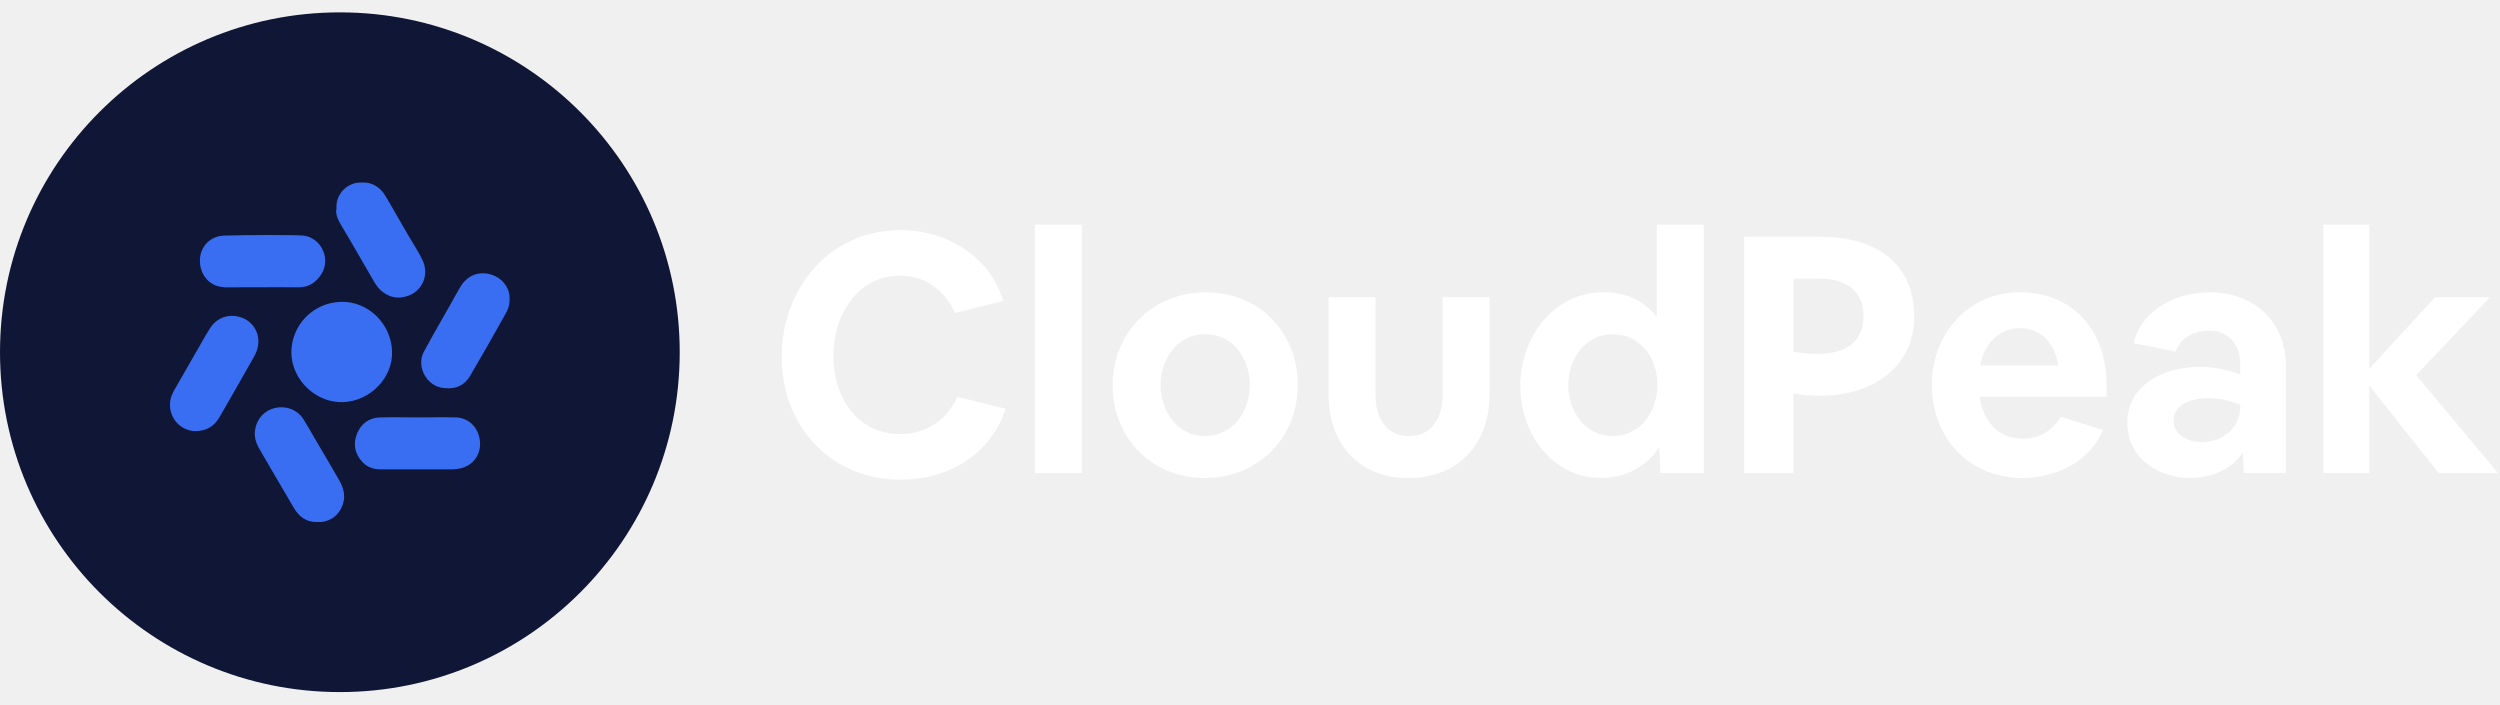
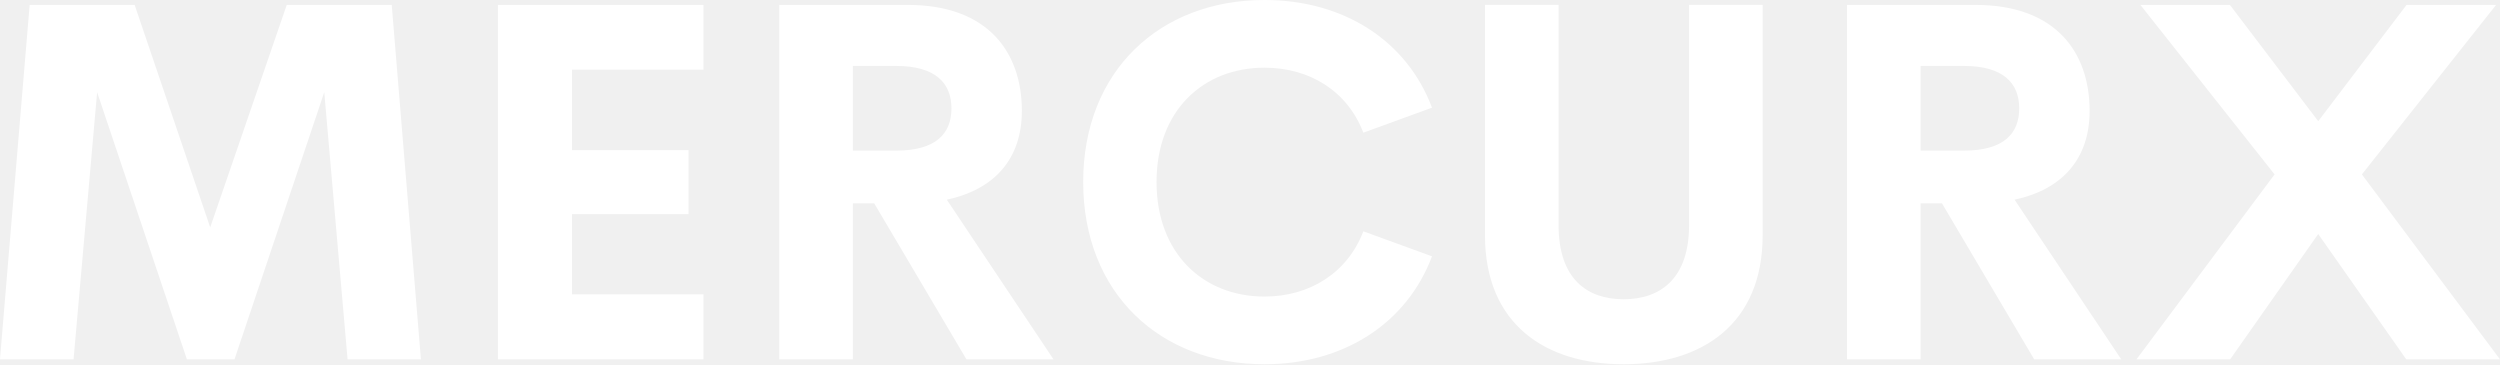
- <svg xmlns="http://www.w3.org/2000/svg" width="181" height="51" viewBox="0 0 181 51" fill="none">
-   <path d="M24.606 50.107C38.196 50.107 49.212 39.09 49.212 25.501C49.212 11.912 38.196 0.895 24.606 0.895C11.017 0.895 0 11.912 0 25.501C0 39.09 11.017 50.107 24.606 50.107Z" fill="#101636" />
-   <mask id="mask0_5744_10" style="mask-type:luminance" maskUnits="userSpaceOnUse" x="12" y="13" width="25" height="25">
-     <path d="M12.303 13.197H36.909V37.803H12.303V13.197Z" fill="white" />
-   </mask>
-   <g mask="url(#mask0_5744_10)">
-     <path fill-rule="evenodd" clip-rule="evenodd" d="M24.363 15.13C24.28 14.172 24.992 13.27 26.073 13.202C26.879 13.147 27.522 13.516 27.933 14.227C28.133 14.577 28.337 14.925 28.541 15.276C28.863 15.83 29.187 16.386 29.505 16.947C29.624 17.152 29.747 17.354 29.87 17.557C30.116 17.96 30.362 18.364 30.572 18.793C31.174 20.009 30.449 21.349 29.095 21.527C28.329 21.636 27.577 21.226 27.139 20.487C26.859 20.009 26.582 19.527 26.305 19.046C26.028 18.564 25.751 18.082 25.47 17.603C25.34 17.378 25.207 17.156 25.074 16.933C24.939 16.711 24.807 16.488 24.677 16.263C24.472 15.908 24.294 15.539 24.349 15.143L24.363 15.13ZM28.384 25.423C28.466 27.323 26.824 29.032 24.855 29.113C22.913 29.196 21.135 27.542 21.094 25.56C21.084 24.595 21.455 23.666 22.126 22.972C22.797 22.279 23.714 21.878 24.678 21.855C26.62 21.787 28.316 23.413 28.384 25.423ZM21.272 36.769C21.655 37.425 22.202 37.808 22.927 37.794L22.941 37.808C23.789 37.835 24.459 37.398 24.76 36.673C25.047 36.017 24.91 35.402 24.582 34.813C24.101 33.972 23.613 33.136 23.119 32.303L22.818 31.793L22.578 31.38C22.378 31.026 22.17 30.676 21.956 30.33C21.518 29.66 20.711 29.36 19.918 29.537C19.138 29.715 18.591 30.317 18.468 31.123C18.386 31.643 18.537 32.093 18.796 32.531L19.458 33.669C20.059 34.702 20.662 35.739 21.272 36.769ZM32.405 28.102C30.996 28.184 30.066 26.598 30.695 25.45C31.142 24.617 31.61 23.799 32.078 22.98C32.256 22.669 32.434 22.358 32.61 22.046C32.843 21.622 33.075 21.198 33.322 20.788C33.773 20.009 34.539 19.654 35.373 19.831C36.208 20.009 36.837 20.651 36.905 21.526C36.932 21.882 36.837 22.292 36.673 22.593C35.807 24.152 34.922 25.702 34.019 27.24C33.664 27.842 33.103 28.129 32.405 28.115V28.102ZM12.559 28.348C11.834 29.66 12.737 31.218 14.214 31.218L14.2 31.205C14.925 31.205 15.513 30.863 15.896 30.193C16.734 28.744 17.564 27.291 18.386 25.833C18.55 25.546 18.673 25.217 18.7 24.889C18.74 24.482 18.642 24.073 18.421 23.728C18.2 23.383 17.87 23.123 17.483 22.989C16.621 22.689 15.746 22.962 15.24 23.714C15.02 24.049 14.816 24.407 14.616 24.76L14.433 25.08L13.928 25.957C13.468 26.754 13.01 27.548 12.559 28.348ZM30.271 30.221C30.576 30.221 30.882 30.218 31.189 30.215C31.804 30.205 32.419 30.207 33.034 30.221C34.019 30.262 34.716 31.055 34.757 32.067C34.785 33.037 34.142 33.803 33.17 33.94L33.05 33.955C32.963 33.97 32.876 33.978 32.788 33.981H27.563C27.057 33.981 26.592 33.831 26.236 33.447C25.689 32.859 25.552 32.162 25.839 31.424C26.127 30.686 26.701 30.249 27.508 30.221C28.123 30.207 28.737 30.205 29.352 30.215C29.66 30.218 29.966 30.221 30.271 30.221ZM14.528 19.367C14.72 20.187 15.39 20.775 16.238 20.789V20.802C16.628 20.808 17.504 20.804 18.444 20.799C19.685 20.793 21.035 20.787 21.518 20.802C22.284 20.83 22.831 20.502 23.241 19.887C23.98 18.793 23.296 17.235 21.983 17.057C21.573 17.002 17.729 17.002 16.238 17.057C15.008 17.097 14.255 18.164 14.528 19.367Z" fill="#3A6EF2" />
+ <svg xmlns="http://www.w3.org/2000/svg" width="429" height="62.507" viewBox="0 0 350 50.996" class="looka-1j8o68f">
+   <defs id="SvgjsDefs1469" />
+   <g id="SvgjsG1470" featurekey="K5GtsI-0" transform="matrix(3.516486,0,0,3.516486,-4.361395,-20.02045)" fill="#ffffff">
+     <path d="M17.998 20 l-2.92 0 l-0.928 -10.635 l-3.574 10.635 l-1.895 0 l-3.574 -10.635 l-0.938 10.635 l-2.93 0 l1.182 -14.111 l4.18 0 l3.008 8.857 l3.047 -8.857 l4.18 0 z M29.248 8.467 l-5.234 0 l0 3.203 l4.639 0 l0 2.549 l-4.639 0 l0 3.193 l5.234 0 l0 2.588 l-8.184 0 l0 -14.111 l8.184 0 l0 2.578 z M39.717 20 l-3.672 -6.211 l-0.85 0 l0 6.211 l-2.93 0 l0 -14.111 l5.117 0 c3.193 0 4.541 1.885 4.541 4.219 c0 1.895 -1.074 3.125 -2.988 3.535 l4.248 6.357 l-3.467 0 z M35.195 8.32 l0 3.369 l1.728 0 c1.562 0 2.197 -0.664 2.197 -1.68 c0 -1.006 -0.635 -1.69 -2.197 -1.69 l-1.728 0 z M51.582 20.195 c-4.15 0 -7.217 -2.822 -7.217 -7.256 s3.066 -7.246 7.217 -7.246 c3.144 0 5.664 1.611 6.67 4.287 l-2.734 0.996 c-0.625 -1.641 -2.119 -2.588 -3.936 -2.588 c-2.432 0 -4.297 1.699 -4.297 4.551 s1.865 4.561 4.297 4.561 c1.816 0 3.311 -0.957 3.936 -2.598 l2.734 0.996 c-1.006 2.676 -3.525 4.297 -6.67 4.297 z M65.879 20.195 c-3.096 0 -5.518 -1.582 -5.518 -5.137 l0 -9.17 l2.93 0 l0 8.77 c0 2.148 1.143 2.949 2.588 2.949 c1.455 0 2.607 -0.811 2.607 -2.949 l0 -8.77 l2.93 0 l0 9.17 c0 3.555 -2.432 5.137 -5.537 5.137 z M82.227 20 l-3.672 -6.211 l-0.85 0 l0 6.211 l-2.93 0 l0 -14.111 l5.117 0 c3.193 0 4.541 1.885 4.541 4.219 c0 1.895 -1.074 3.125 -2.988 3.535 l4.248 6.357 l-3.467 0 z M77.705 8.32 l0 3.369 l1.728 0 c1.562 0 2.197 -0.664 2.197 -1.68 c0 -1.006 -0.635 -1.69 -2.197 -1.69 l-1.728 0 z M86.299 20 l5.498 -7.363 l-5.342 -6.748 l3.564 0 l3.516 4.629 l3.516 -4.629 l3.564 0 l-5.342 6.748 l5.498 7.363 l-3.731 0 l-3.506 -4.99 l-3.506 4.99 l-3.731 0 z" />
  </g>
-   <path d="M56.594 25.813C56.594 20.946 60.016 16.658 65.187 16.658C68.513 16.658 71.644 18.513 72.639 21.79L69.144 22.657C68.391 20.994 67.007 19.959 65.138 19.959C62.007 19.959 60.332 22.922 60.332 25.765C60.332 28.632 61.958 31.426 65.187 31.426C67.08 31.426 68.537 30.414 69.314 28.728L72.809 29.595C71.717 32.92 68.659 34.727 65.187 34.727C60.137 34.727 56.594 30.848 56.594 25.813ZM74.926 34.245V16.273H78.324V34.245H74.926ZM80.557 27.885C80.557 24.102 83.421 21.163 87.305 21.163C91.116 21.163 93.956 24.006 93.956 27.861C93.956 31.667 91.14 34.606 87.208 34.606C83.397 34.606 80.557 31.716 80.557 27.885ZM87.257 24.199C85.242 24.199 84.027 25.982 84.027 27.885C84.027 29.74 85.217 31.571 87.257 31.571C89.271 31.571 90.485 29.788 90.485 27.885C90.485 26.005 89.32 24.199 87.256 24.199H87.257ZM96.19 21.524H99.588V28.632C99.588 30.15 100.292 31.571 102.016 31.571C103.739 31.571 104.443 30.15 104.443 28.631V21.524H107.842V28.559C107.842 32.029 105.681 34.606 101.967 34.606C98.375 34.606 96.19 32.149 96.19 28.559V21.524ZM115.944 34.606C112.352 34.606 110.07 31.354 110.07 27.957C110.07 24.512 112.376 21.163 116.139 21.163C117.692 21.163 118.979 21.717 119.95 22.946V16.272H123.348V34.245H120.217L120.12 32.39C119.173 33.812 117.668 34.606 115.944 34.606ZM113.541 27.885C113.541 29.74 114.731 31.571 116.77 31.571C118.785 31.571 119.998 29.788 119.998 27.885C119.998 26.005 118.833 24.199 116.77 24.199C114.755 24.199 113.541 25.982 113.541 27.885ZM126.277 34.245V17.14H131.812C135.502 17.14 138.585 18.802 138.585 22.922C138.585 26.704 135.405 28.656 131.788 28.656C131.181 28.656 130.55 28.608 129.846 28.487V34.245H126.277ZM129.846 20.175V25.475C130.44 25.568 131.041 25.616 131.642 25.62C133.463 25.62 134.919 24.873 134.919 22.898C134.919 20.946 133.535 20.175 131.739 20.175H129.846ZM139.868 27.86C139.868 24.247 142.417 21.163 146.252 21.163C150.16 21.163 152.515 24.03 152.515 27.885V28.728H143.315C143.582 30.414 144.601 31.764 146.446 31.764C147.66 31.764 148.582 31.185 149.214 30.174L152.248 31.137C151.325 33.426 148.825 34.607 146.422 34.607C142.562 34.607 139.868 31.714 139.868 27.86ZM146.252 23.765C144.626 23.765 143.655 24.97 143.363 26.463H149.019C148.801 24.97 147.878 23.765 146.252 23.765ZM158.581 34.606C156.25 34.606 154.017 33.161 154.017 30.631C154.017 27.788 156.736 26.56 159.285 26.56C160.353 26.56 161.202 26.753 162.198 27.114V26.367C162.198 24.946 161.372 23.934 159.892 23.934C158.848 23.934 157.877 24.44 157.513 25.452L154.478 24.849C155.037 22.416 157.586 21.163 159.94 21.163C163.144 21.163 165.499 23.211 165.499 26.536V34.246H162.465L162.368 32.751C161.591 34.028 160.037 34.606 158.581 34.606ZM157.367 30.463C157.367 31.547 158.459 32.005 159.406 32.005C160.887 32.005 162.198 30.993 162.198 29.427V29.307C161.827 29.158 161.446 29.037 161.057 28.945C160.657 28.869 160.25 28.829 159.843 28.825C158.799 28.825 157.367 29.185 157.367 30.463ZM168.207 16.273H171.533V26.704L176.291 21.524H180.272L174.931 27.162L180.854 34.245H176.558L171.533 27.909V34.245H168.207V16.273Z" fill="white" />
</svg>
